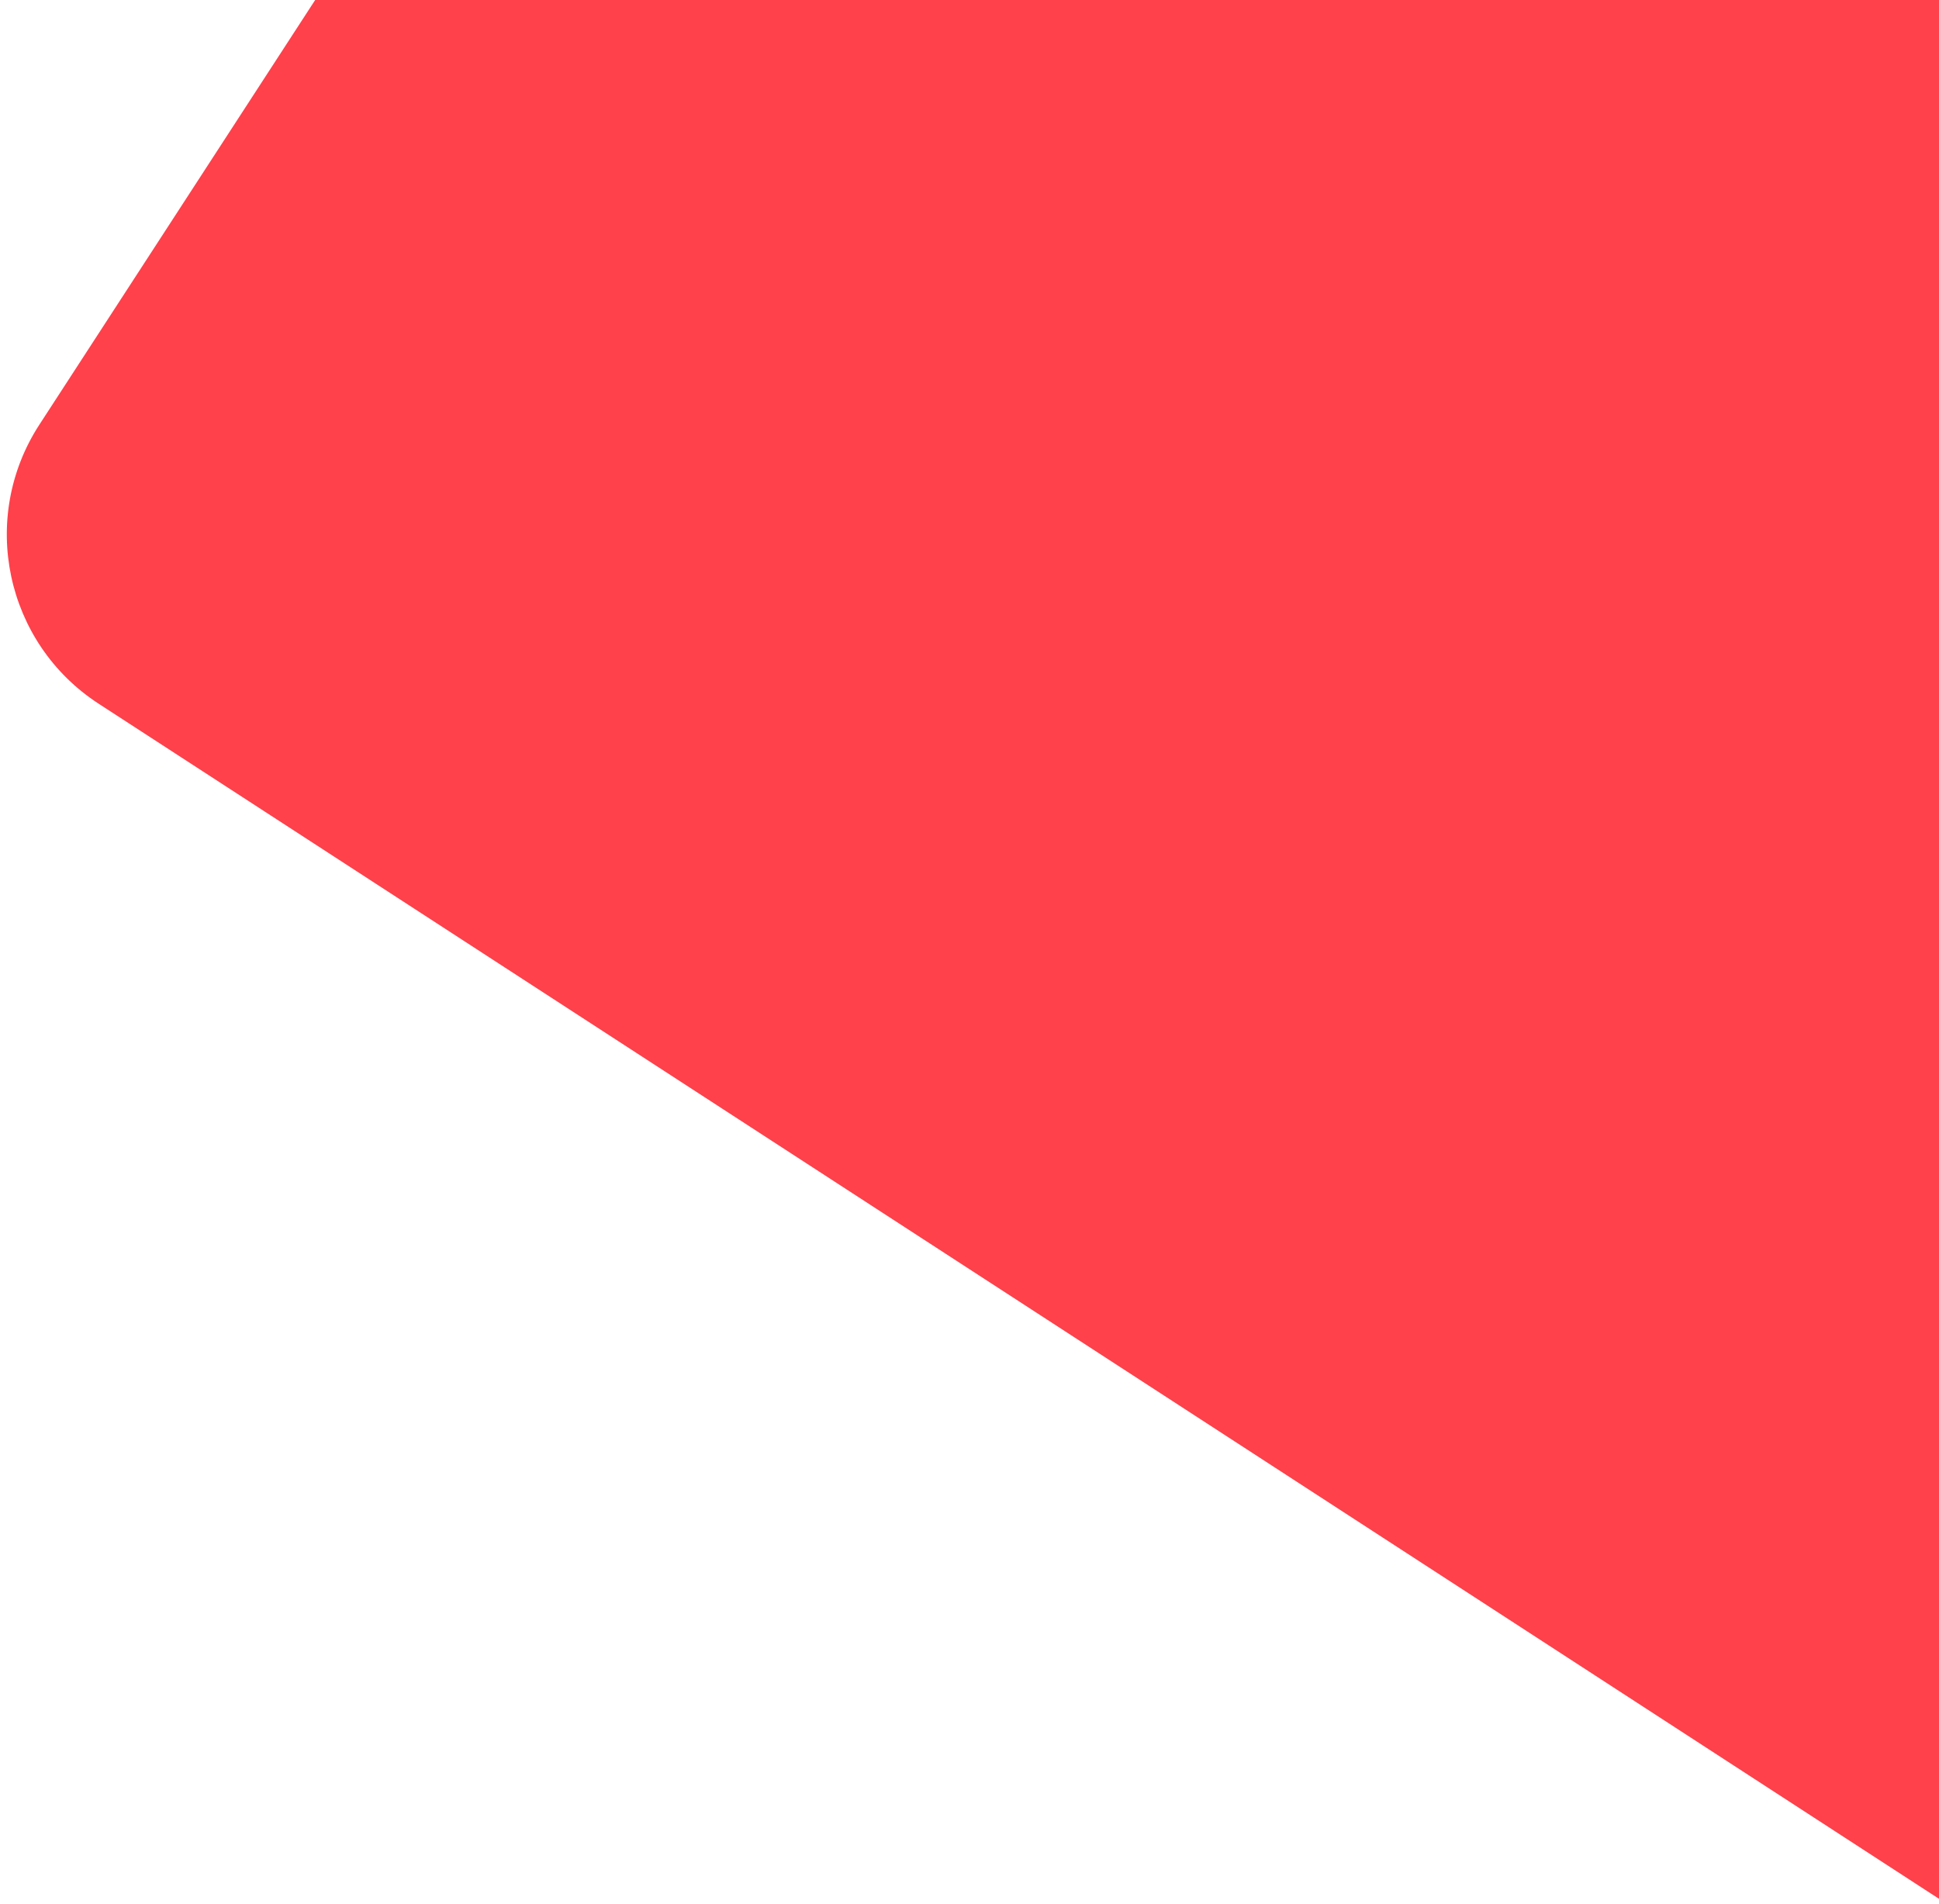
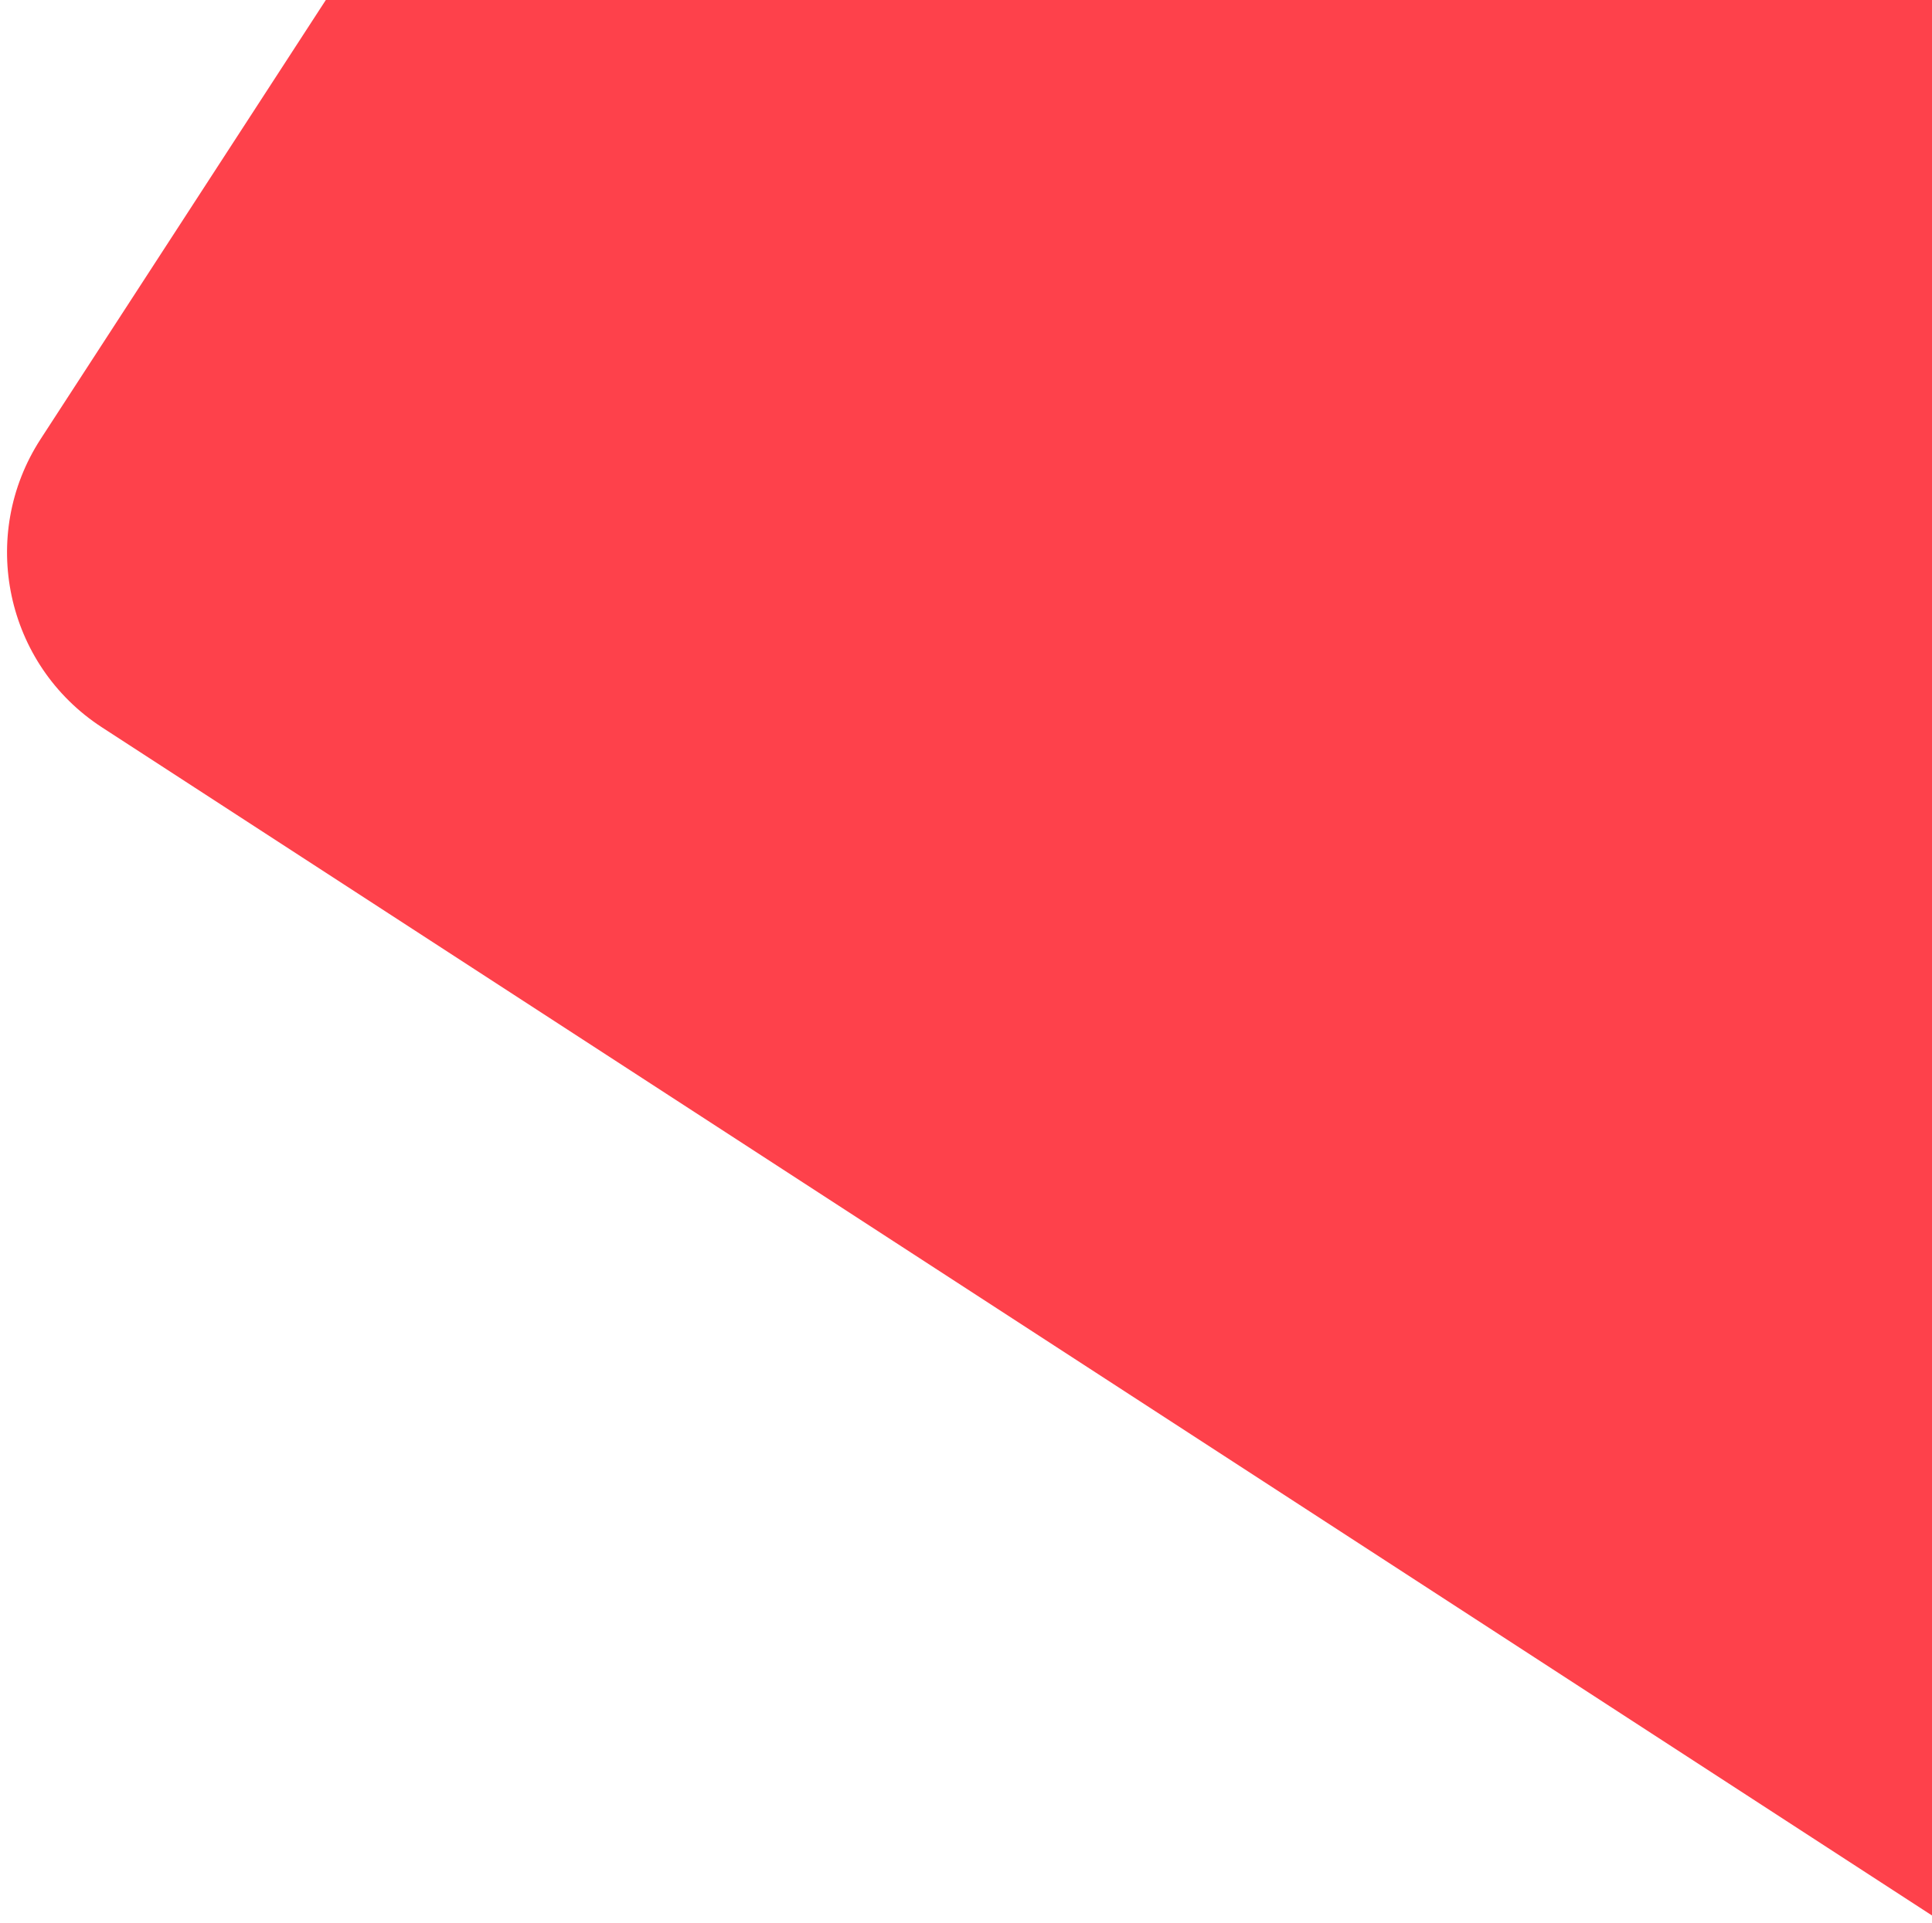
- <svg xmlns="http://www.w3.org/2000/svg" width="221px" height="217px" viewBox="0 0 221 217" version="1.1">
-   <g id="页面1" stroke="none" stroke-width="1" fill="none" fill-rule="evenodd" opacity="1">
-     <g id="home" transform="translate(-193, 0)" fill="#FE414B">
-       <rect id="矩形" transform="translate(430.5, 15.5) rotate(33) translate(-430.5, -15.5) " x="253" y="-162" width="355" height="355" rx="23" />
+ <svg xmlns="http://www.w3.org/2000/svg" width="213px" height="212px" viewBox="0 0 213 212" version="1.1">
+   <g id="页面1" stroke="none" stroke-width="1" fill="none" fill-rule="evenodd">
+     <g id="home" transform="translate(-201, 0)" fill="#FE414B">
+       <rect id="矩形" transform="translate(438.5, 15.5) rotate(33) translate(-438.5, -15.5) " x="261" y="-162" width="355" height="355" rx="23" />
    </g>
  </g>
</svg>
